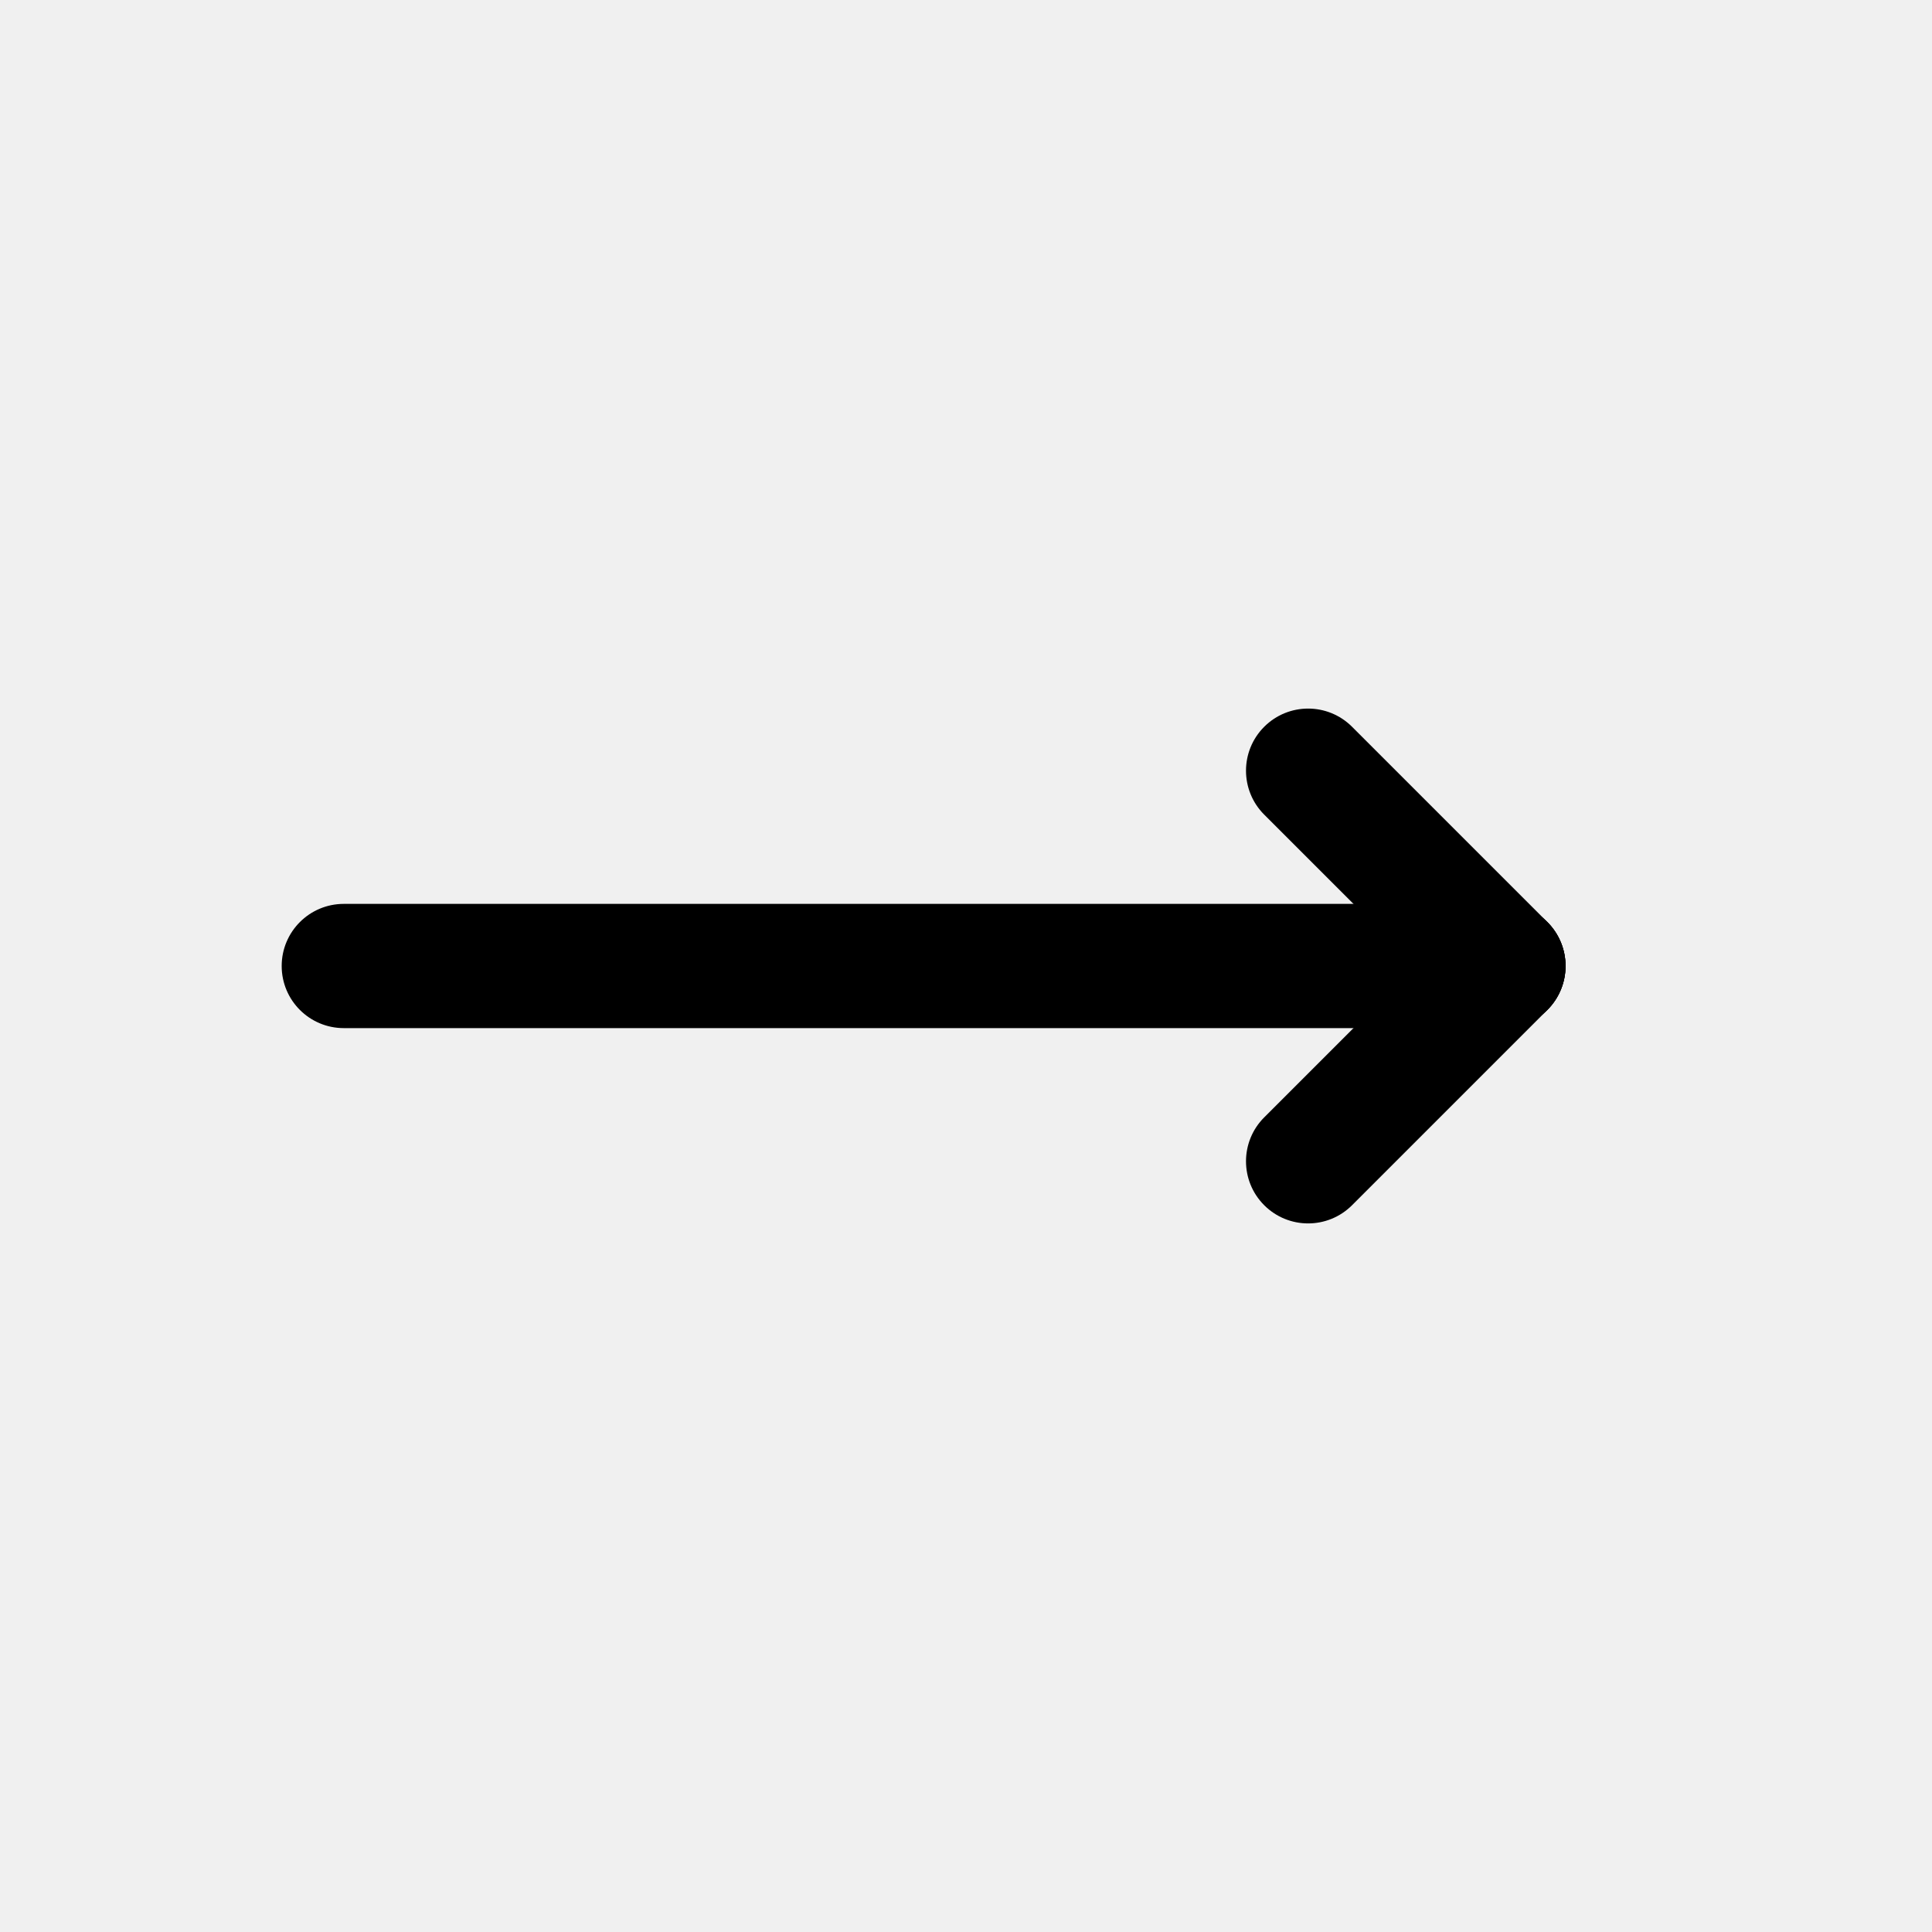
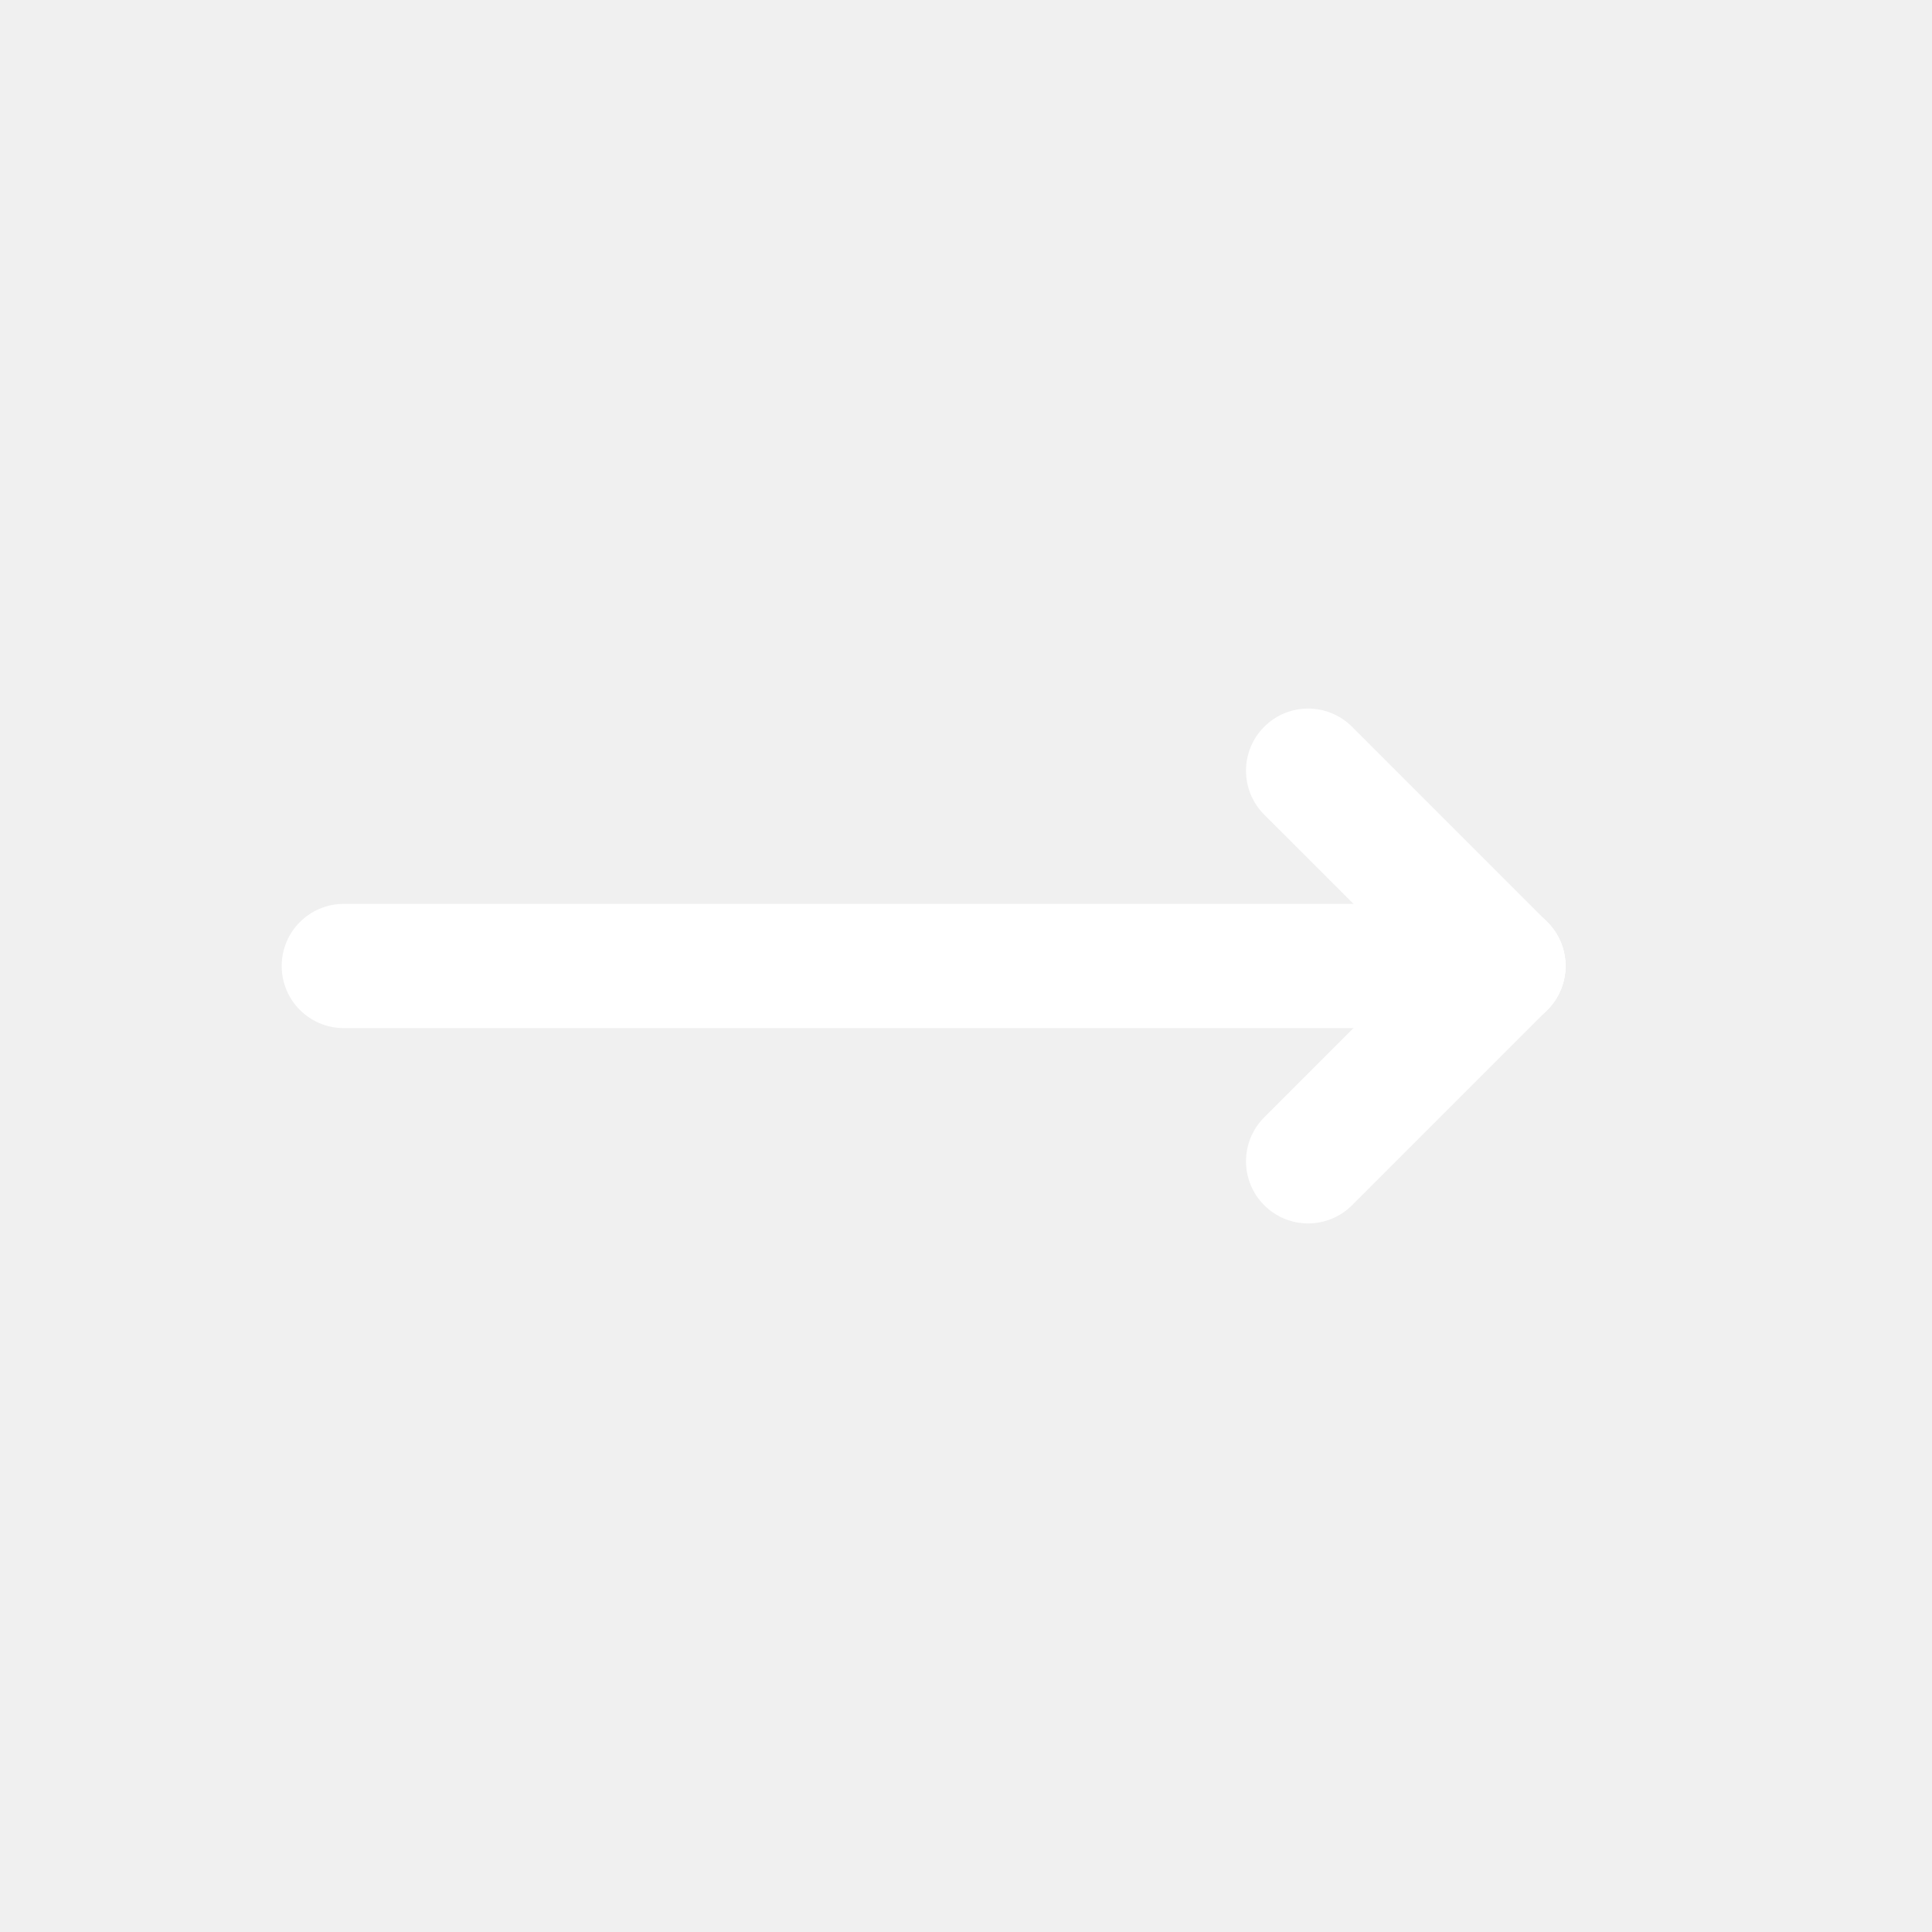
<svg xmlns="http://www.w3.org/2000/svg" version="1.1" x="0px" y="0px" viewBox="0 0 100 100" enable-background="new 0 0 100 100" xml:space="preserve" style="max-width:100%" height="100%">
-   <path d="M81.032,50c0,1.776-1.439,3.215-3.215,3.215H17.795c-1.776,0-3.215-1.439-3.215-3.215l0,0c0-1.776,1.439-3.215,3.215-3.215  h60.023C79.593,46.785,81.032,48.224,81.032,50L81.032,50z" style="" fill="currentColor" />
-   <path d="M80.091,52.273c-1.256,1.256-3.291,1.256-4.547,0L65.435,42.165c-1.256-1.256-1.256-3.291,0-4.547l0,0  c1.256-1.256,3.291-1.256,4.547,0l10.109,10.109C81.346,48.982,81.346,51.018,80.091,52.273L80.091,52.273z" style="" fill="currentColor" />
-   <path d="M65.435,62.382c-1.256-1.256-1.256-3.291,0-4.547l10.109-10.109c1.256-1.256,3.291-1.256,4.547,0l0,0  c1.256,1.256,1.256,3.291,0,4.547L69.982,62.382C68.726,63.638,66.691,63.638,65.435,62.382L65.435,62.382z" style="" fill="currentColor" />
+   <path d="M81.032,50c0,1.776-1.439,3.215-3.215,3.215H17.795c-1.776,0-3.215-1.439-3.215-3.215l0,0c0-1.776,1.439-3.215,3.215-3.215  h60.023C79.593,46.785,81.032,48.224,81.032,50L81.032,50z" style="" fill="white" />
+   <path d="M80.091,52.273c-1.256,1.256-3.291,1.256-4.547,0L65.435,42.165c-1.256-1.256-1.256-3.291,0-4.547l0,0  c1.256-1.256,3.291-1.256,4.547,0l10.109,10.109C81.346,48.982,81.346,51.018,80.091,52.273L80.091,52.273z" style="" fill="white" />
+   <path d="M65.435,62.382c-1.256-1.256-1.256-3.291,0-4.547l10.109-10.109c1.256-1.256,3.291-1.256,4.547,0l0,0  c1.256,1.256,1.256,3.291,0,4.547L69.982,62.382C68.726,63.638,66.691,63.638,65.435,62.382L65.435,62.382z" style="" fill="white" />
</svg>
